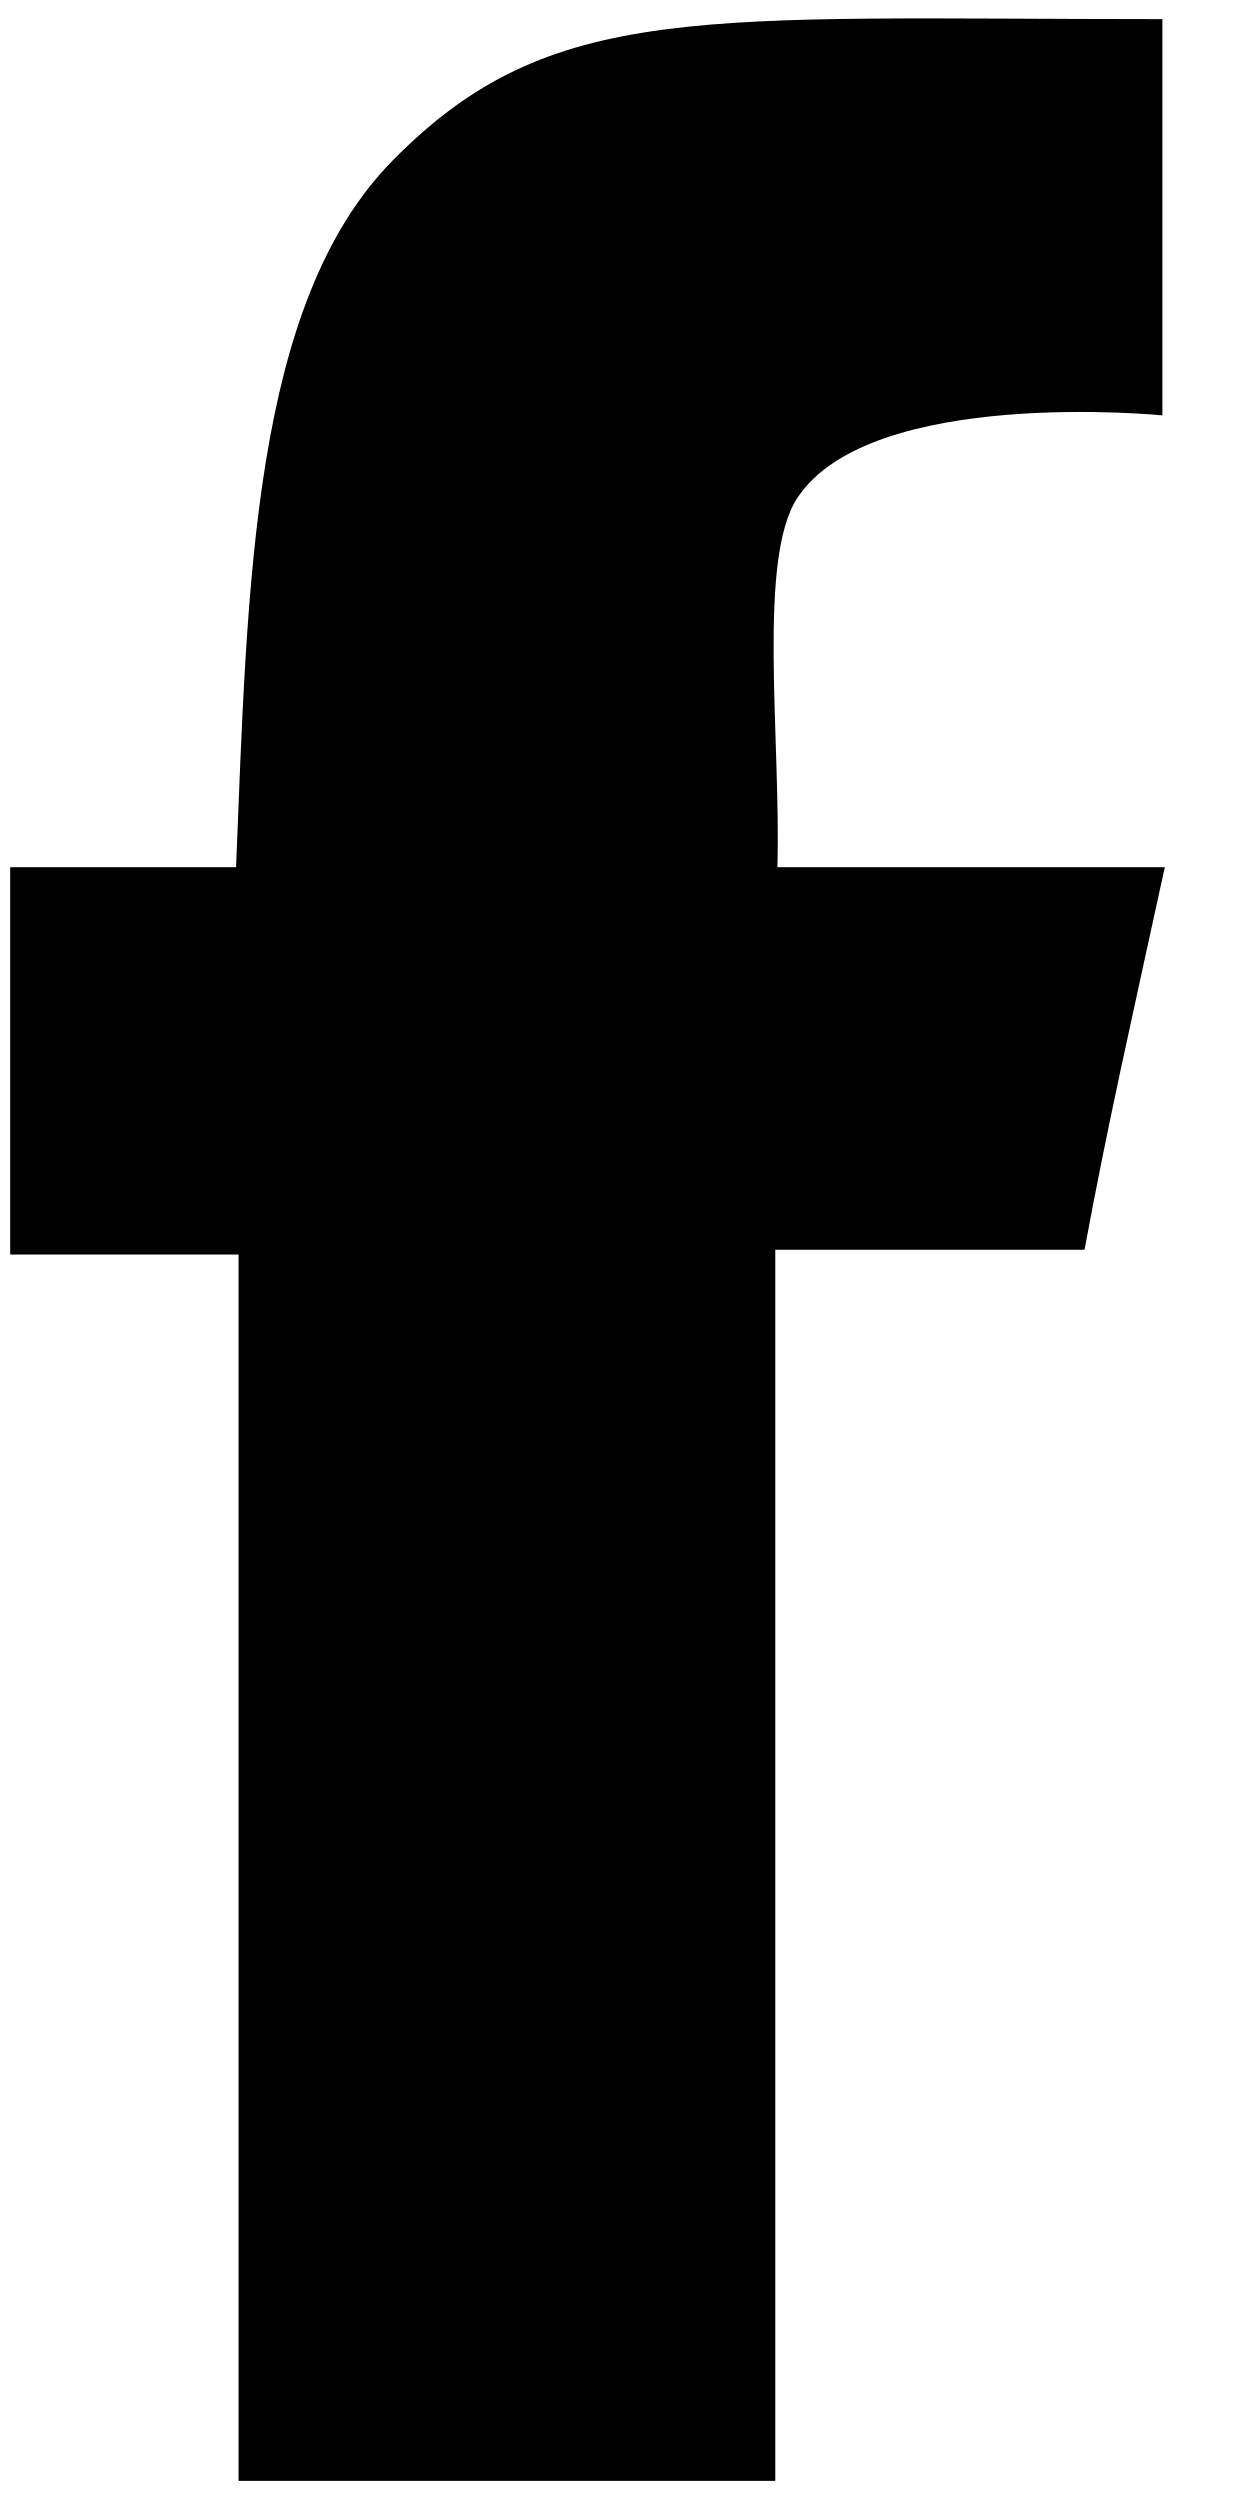
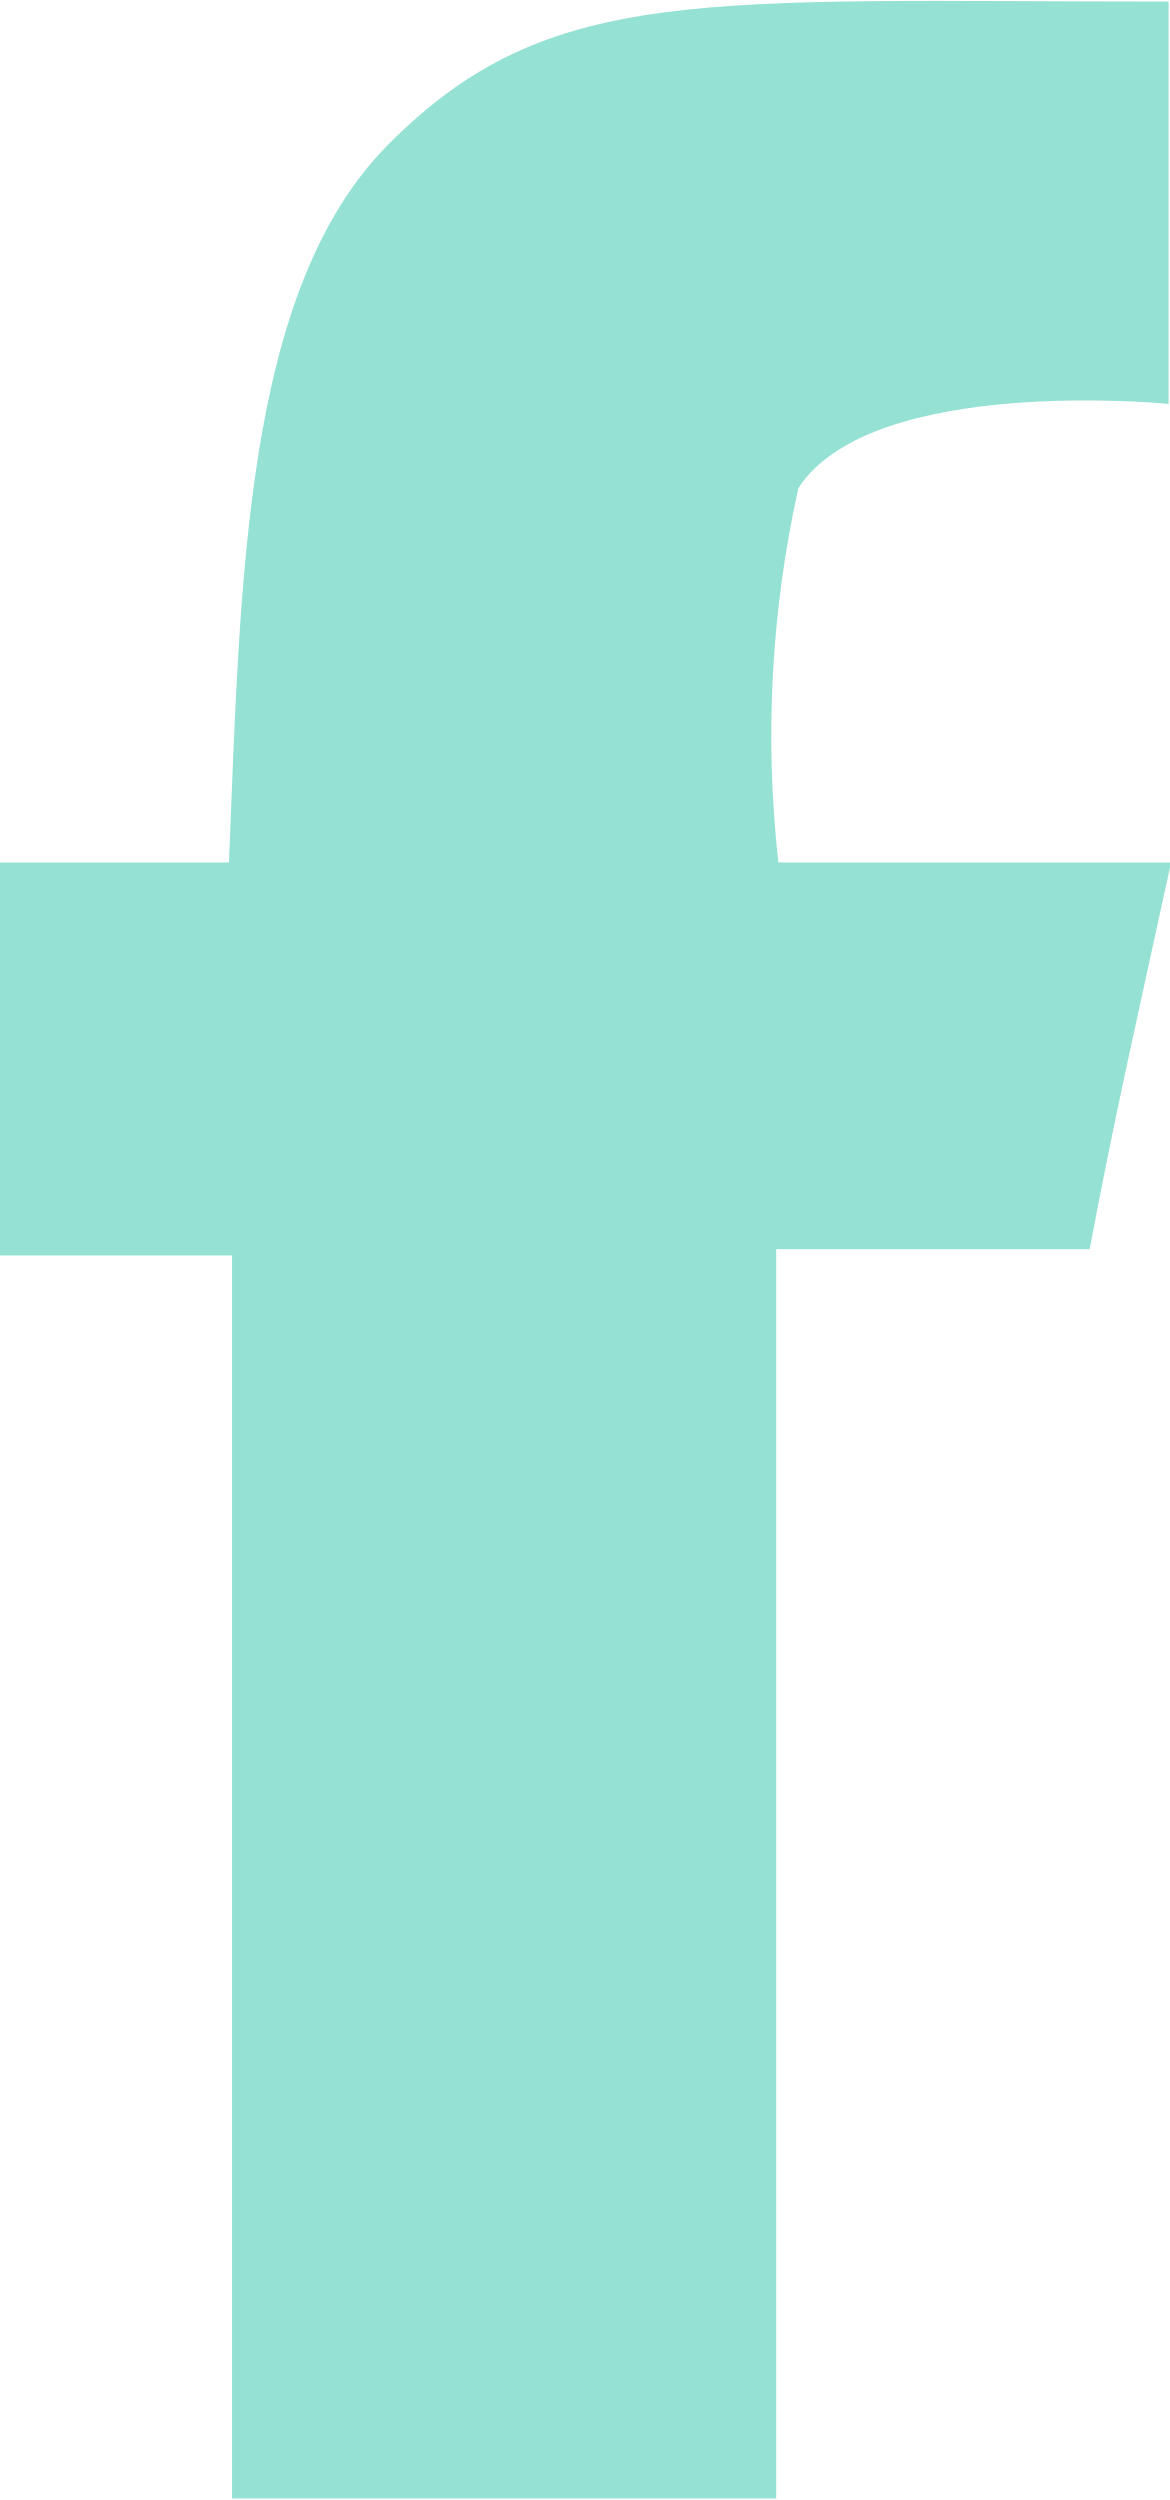
- <svg xmlns="http://www.w3.org/2000/svg" width="13px" height="26px">
-   <path d="M12.089,0.199 C12.089,1.675 12.089,4.320 12.089,4.320 C12.089,4.320 9.052,4.017 8.291,5.181 C7.875,5.817 8.122,7.681 8.085,9.019 C9.411,9.019 10.788,9.019 12.114,9.019 C11.774,10.583 11.530,11.643 11.279,12.997 C10.132,12.997 8.063,12.997 8.063,12.997 L8.063,25.801 C8.063,25.801 4.266,25.801 2.481,25.801 C2.482,21.854 2.480,17.249 2.481,13.047 C1.614,13.047 0.973,13.047 0.106,13.047 C0.106,11.572 0.106,10.496 0.106,9.019 C0.947,9.019 1.613,9.019 2.455,9.019 C2.575,6.073 2.620,3.155 4.084,1.669 C5.728,-0.002 7.297,0.199 12.089,0.199 Z" />
+ <svg xmlns="http://www.w3.org/2000/svg" width="7.5" height="16.03" viewBox="0 0 7.5 16.03">
+   <defs>
+     <style>
+       .cls-1 {
+         fill: #95e1d3;
+         fill-rule: evenodd;
+       }
+     </style>
+   </defs>
+   <path id="facebook" class="cls-1" d="M454.993,9776.01v2.58s-1.9-.19-2.374.54a7.322,7.322,0,0,0-.128,2.4h2.518c-0.213.98-.365,1.64-0.522,2.48h-2.01v8.01h-3.489c0-2.47,0-5.35,0-7.97H447.5v-2.52h1.468c0.075-1.84.1-3.67,1.018-4.6C451.018,9775.89,452,9776.01,454.993,9776.01Z" transform="translate(-447.5 -9776)" />
</svg>
